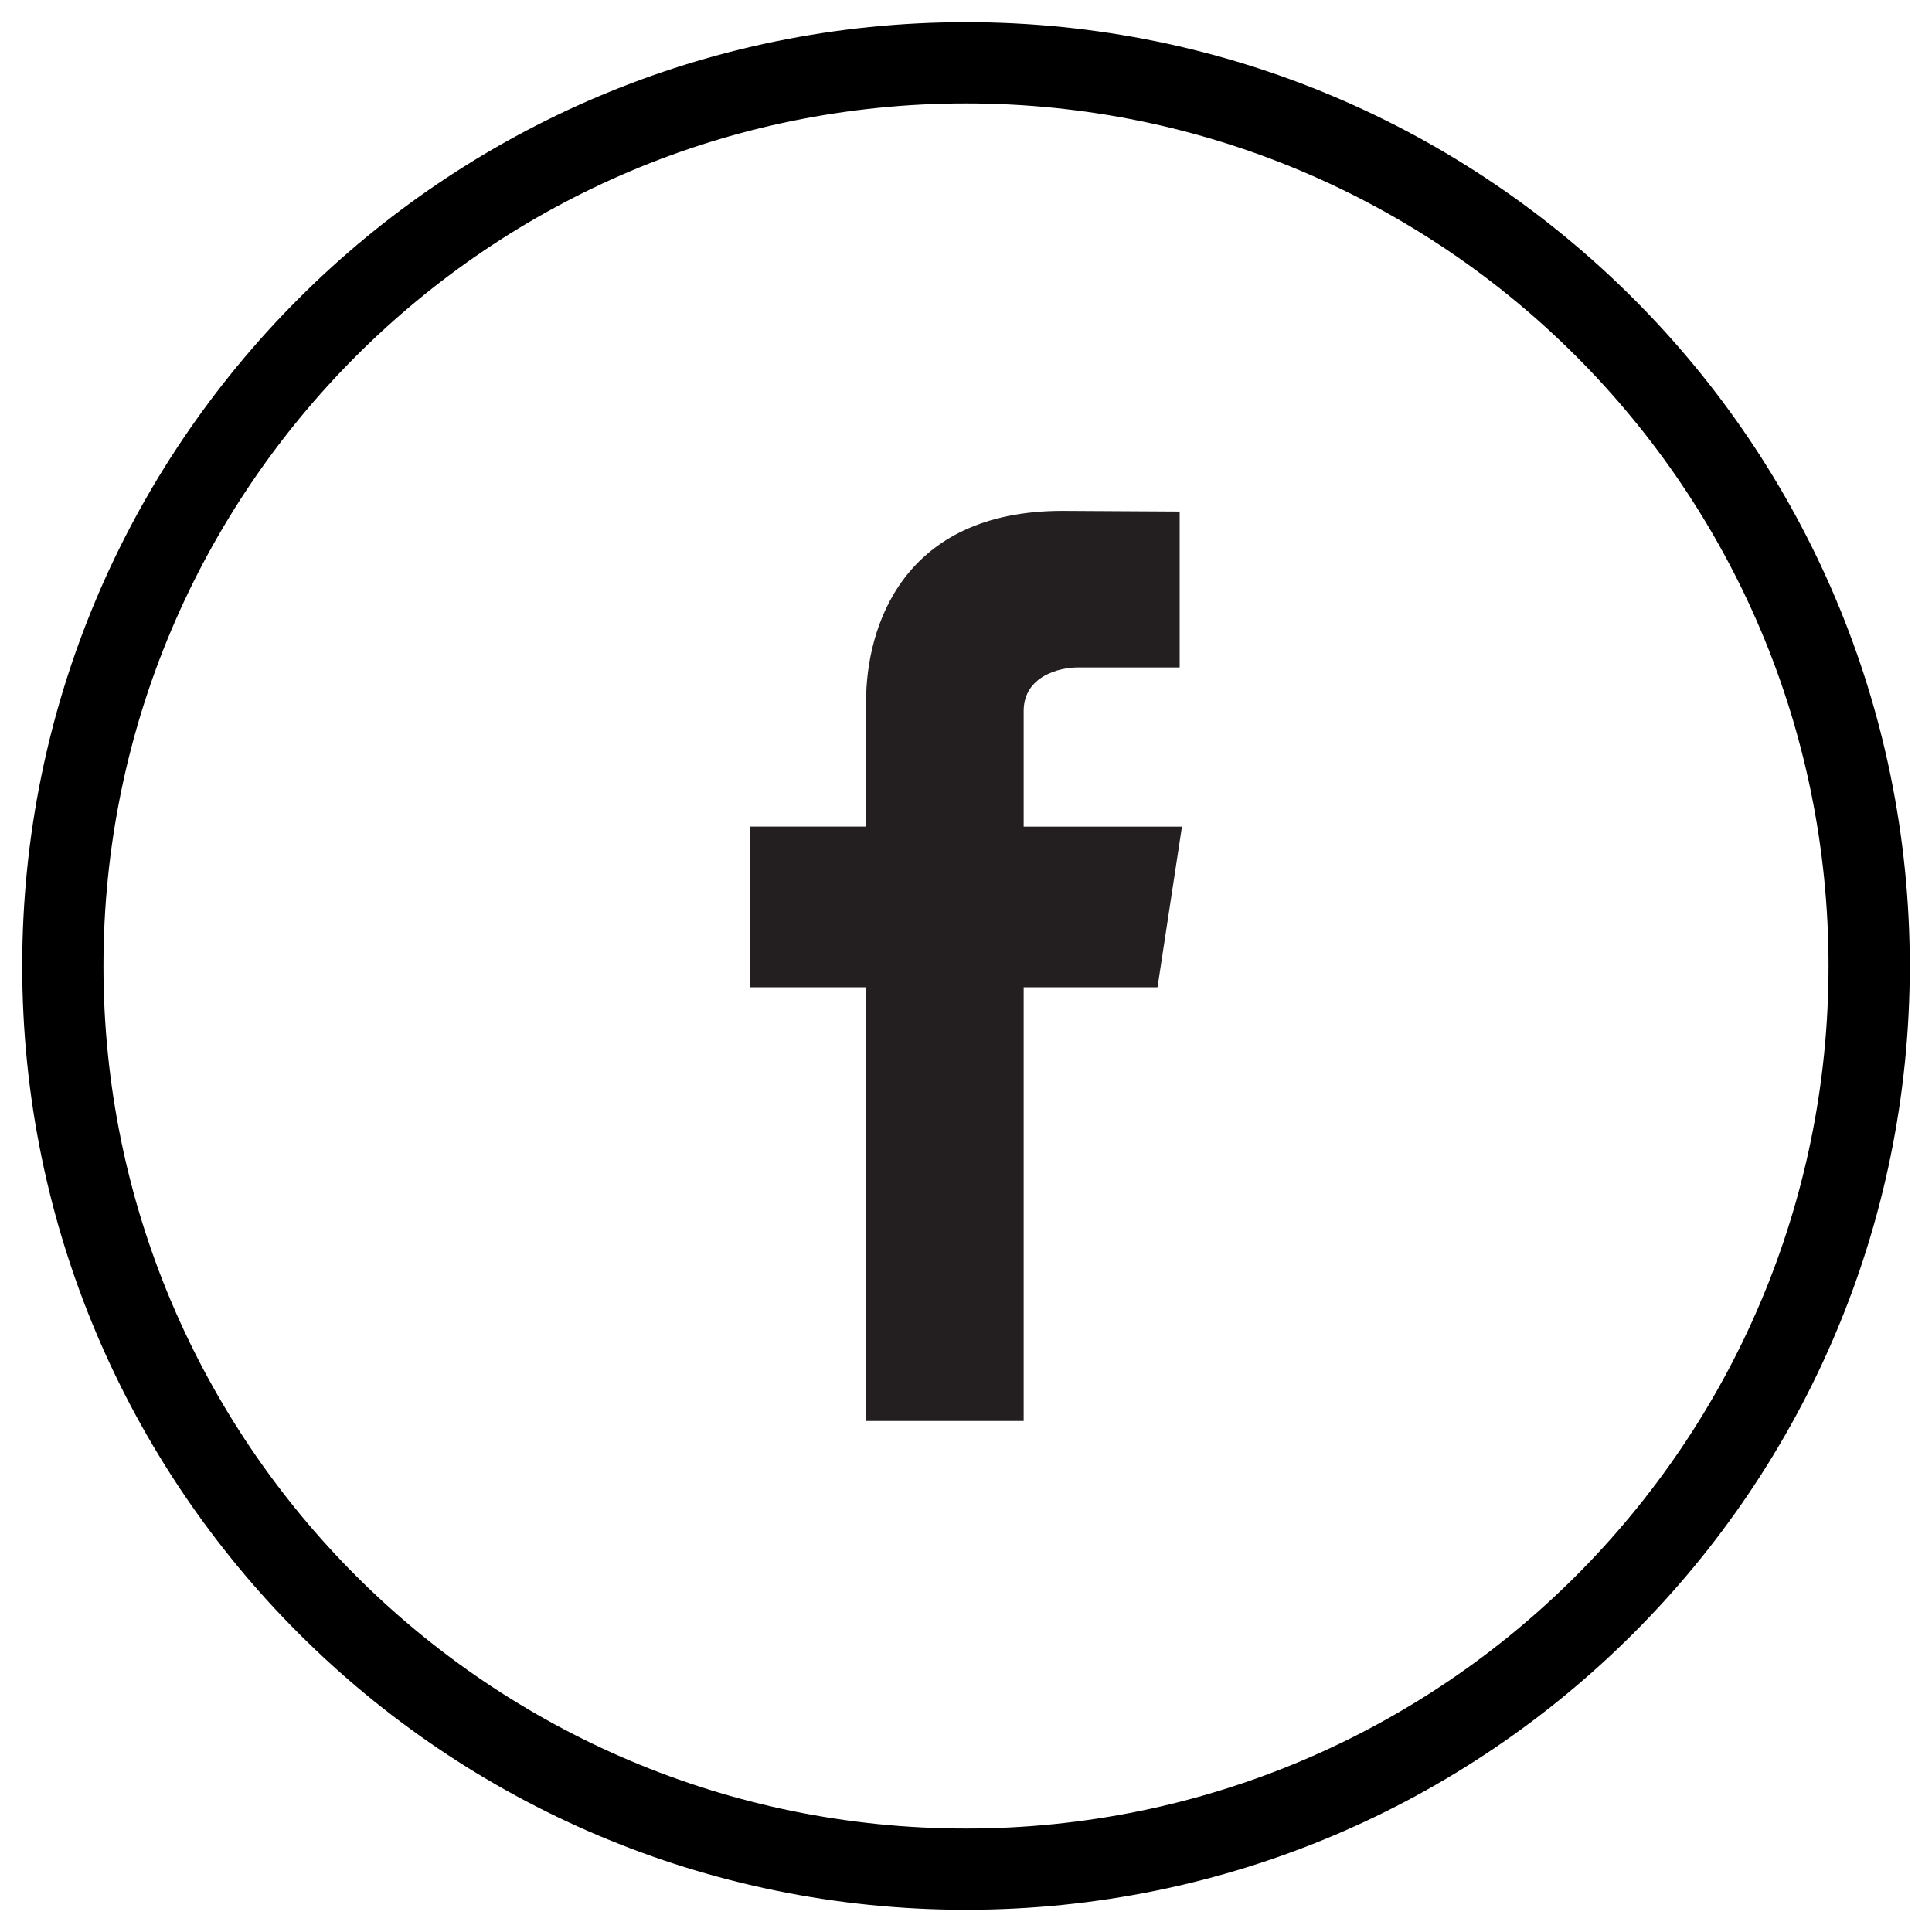
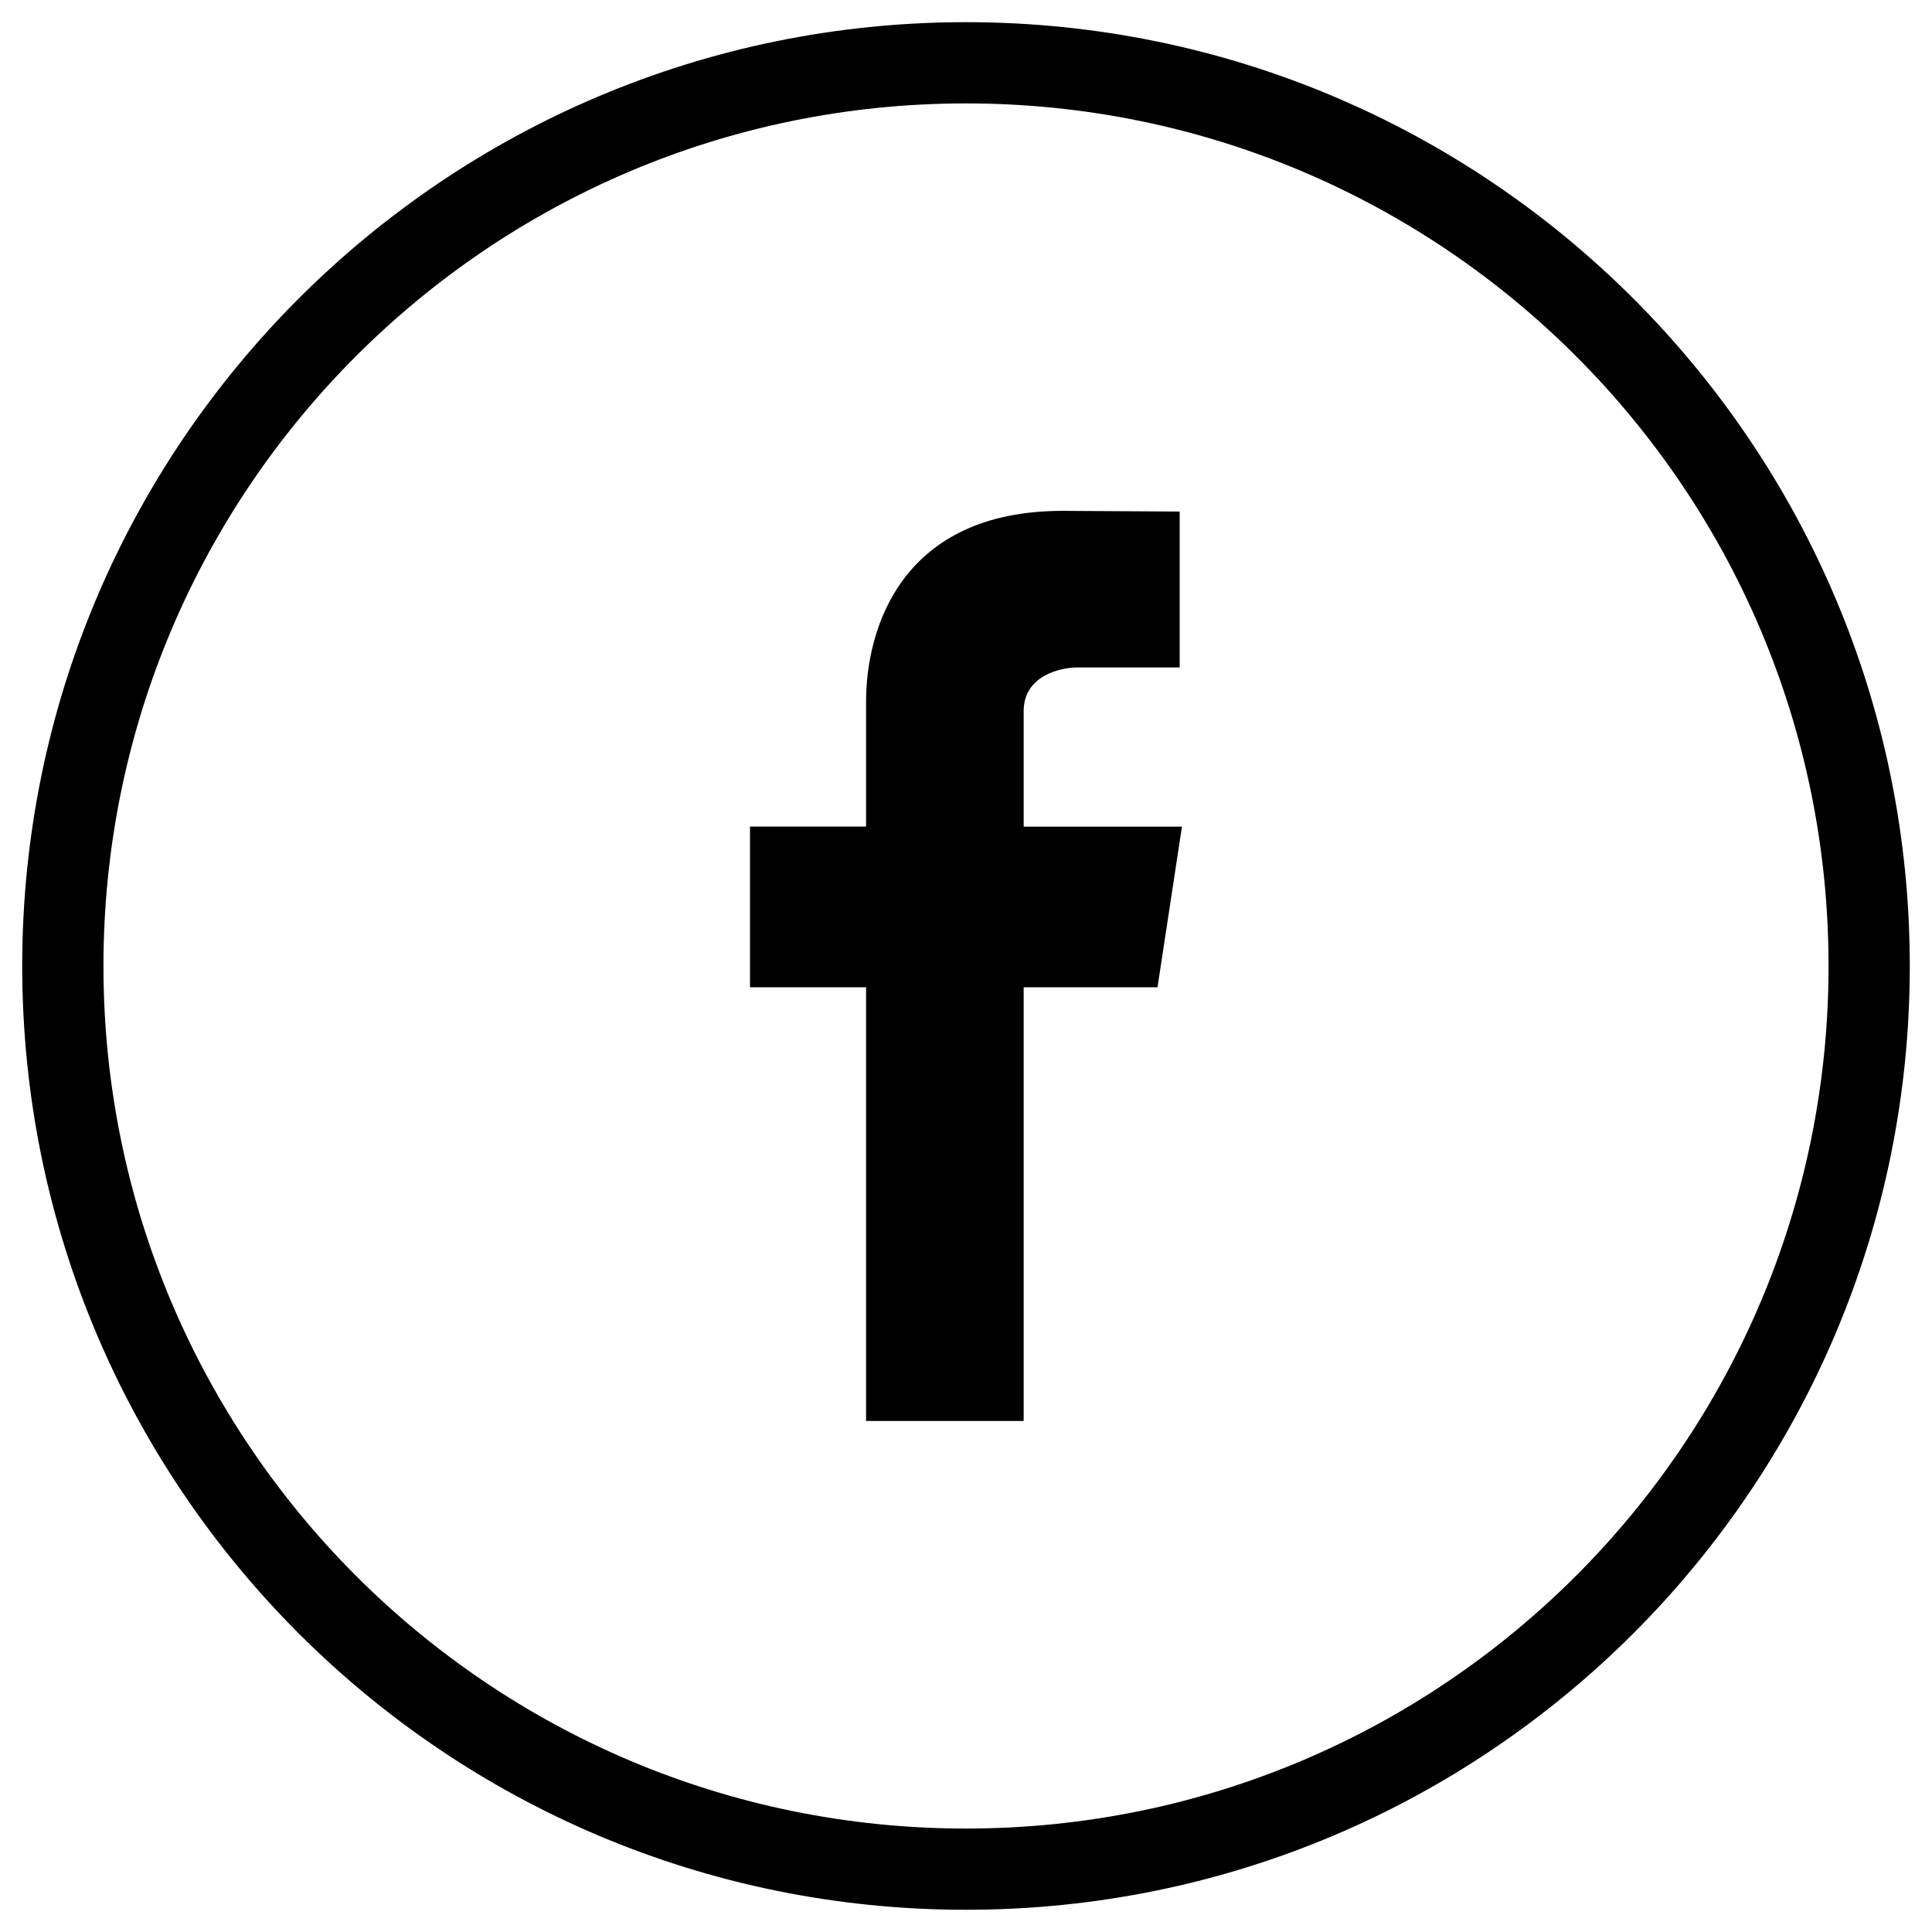
- <svg xmlns="http://www.w3.org/2000/svg" enable-background="new 0 0 40 40" xml:space="preserve" viewBox="0 0 40 40" version="1.1" y="0px" x="0px">
-   <g transform="translate(-28.811 -29.46)">
-     <path d="m48.811 29.919c-10.792 0-19.54 8.747-19.54 19.541 0 10.793 8.748 19.54 19.54 19.54 10.793 0 19.54-8.747 19.54-19.54 0-10.794-8.747-19.541-19.54-19.541zm0 37.399c-9.863 0-17.858-7.995-17.858-17.858 0-9.864 7.995-17.859 17.858-17.859s17.858 7.995 17.858 17.859c0 9.863-7.995 17.858-17.858 17.858z" />
-     <path style="fill:#231f20" d="m53.282 46.575h-3.277v-2.393c0-0.733 0.758-0.903 1.112-0.903h2.118v-3.228l-2.427-0.014c-3.312 0-4.066 2.408-4.066 3.95v2.587h-2.403v3.326h2.403v8.98h3.263v-8.98h2.771l0.506-3.325z" />
+ <svg xmlns="http://www.w3.org/2000/svg" id="svg2" x="0px" y="0px" version="1.1" viewBox="0 0 40 40" xml:space="preserve" enable-background="new 0 0 40 40">
+   <defs id="defs12" />
+   <g id="g4" transform="translate(-28.811 -29.46)">
+     <path id="path6" d="m48.811 29.919c-10.792 0-19.54 8.747-19.54 19.541 0 10.793 8.748 19.54 19.54 19.54 10.793 0 19.54-8.747 19.54-19.54 0-10.794-8.747-19.541-19.54-19.541zm0 37.399c-9.863 0-17.858-7.995-17.858-17.858 0-9.864 7.995-17.859 17.858-17.859s17.858 7.995 17.858 17.859c0 9.863-7.995 17.858-17.858 17.858z" />
+     <path id="path8" d="m53.282 46.575h-3.277v-2.393c0-0.733 0.758-0.903 1.112-0.903h2.118v-3.228l-2.427-0.014c-3.312 0-4.066 2.408-4.066 3.95v2.587h-2.403v3.326h2.403v8.98h3.263v-8.98h2.771l0.506-3.325z" style="fill-opacity:1;fill-rule:nonzero" />
  </g>
</svg>
